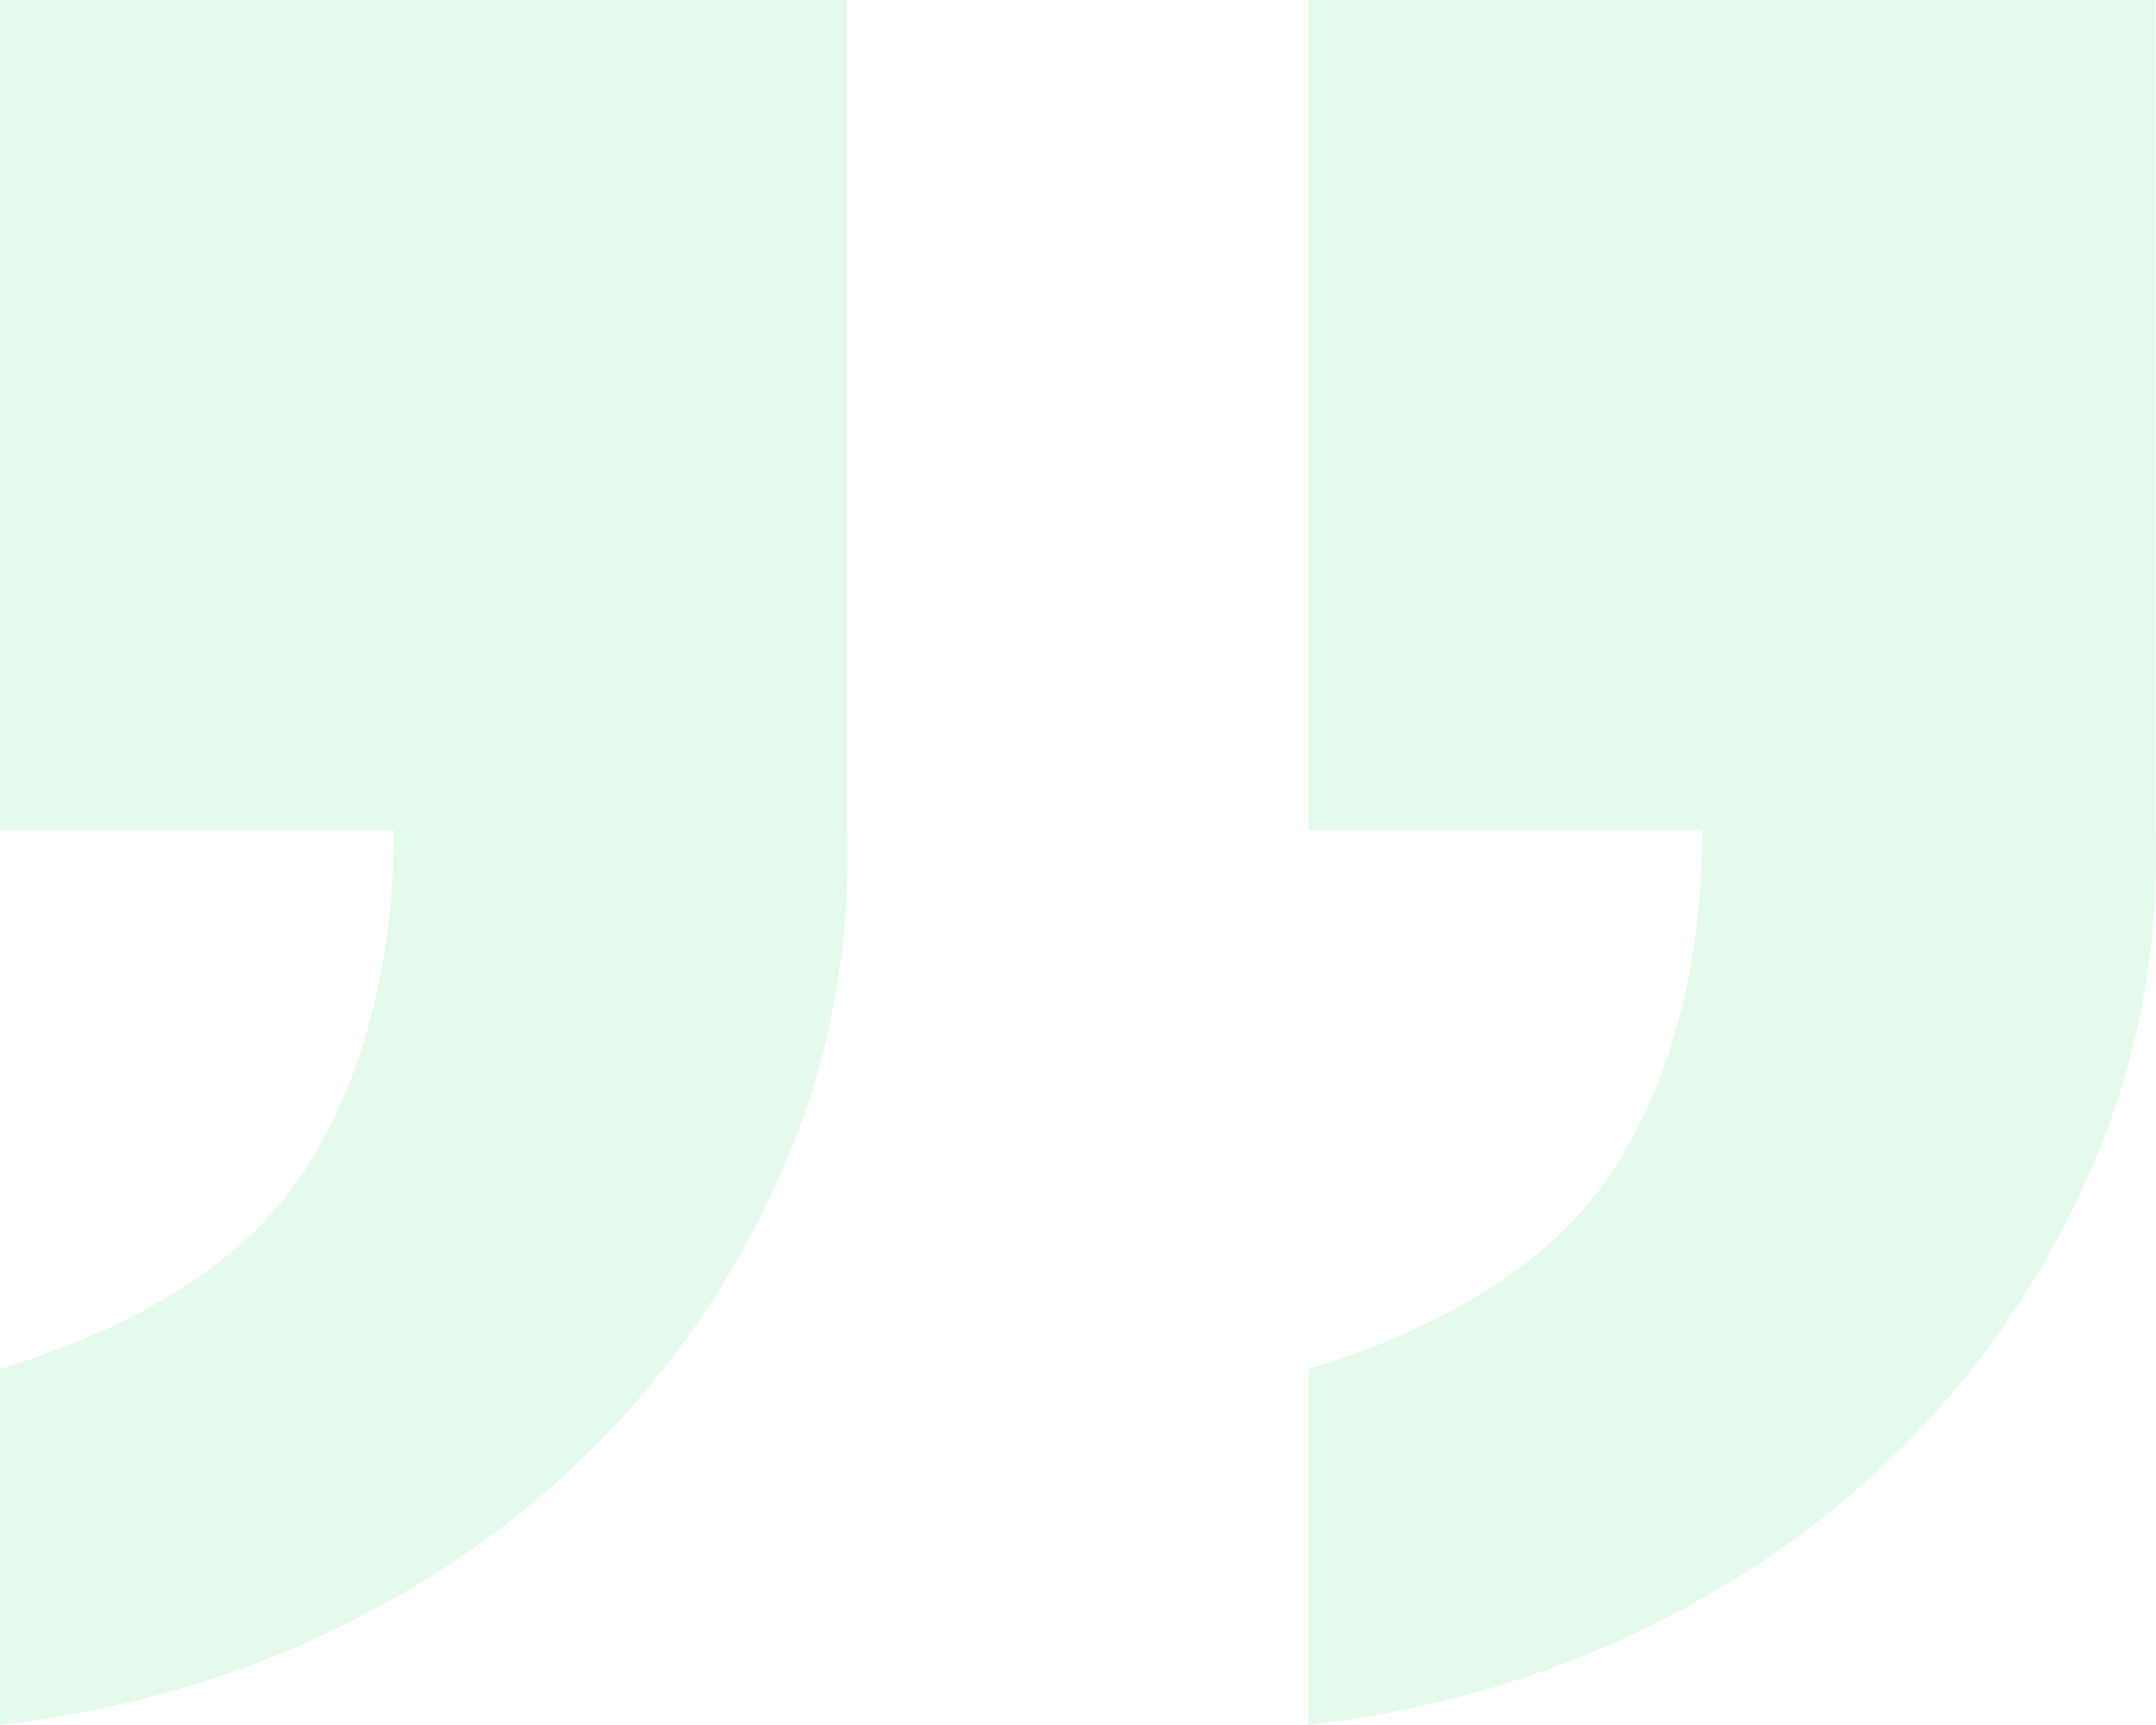
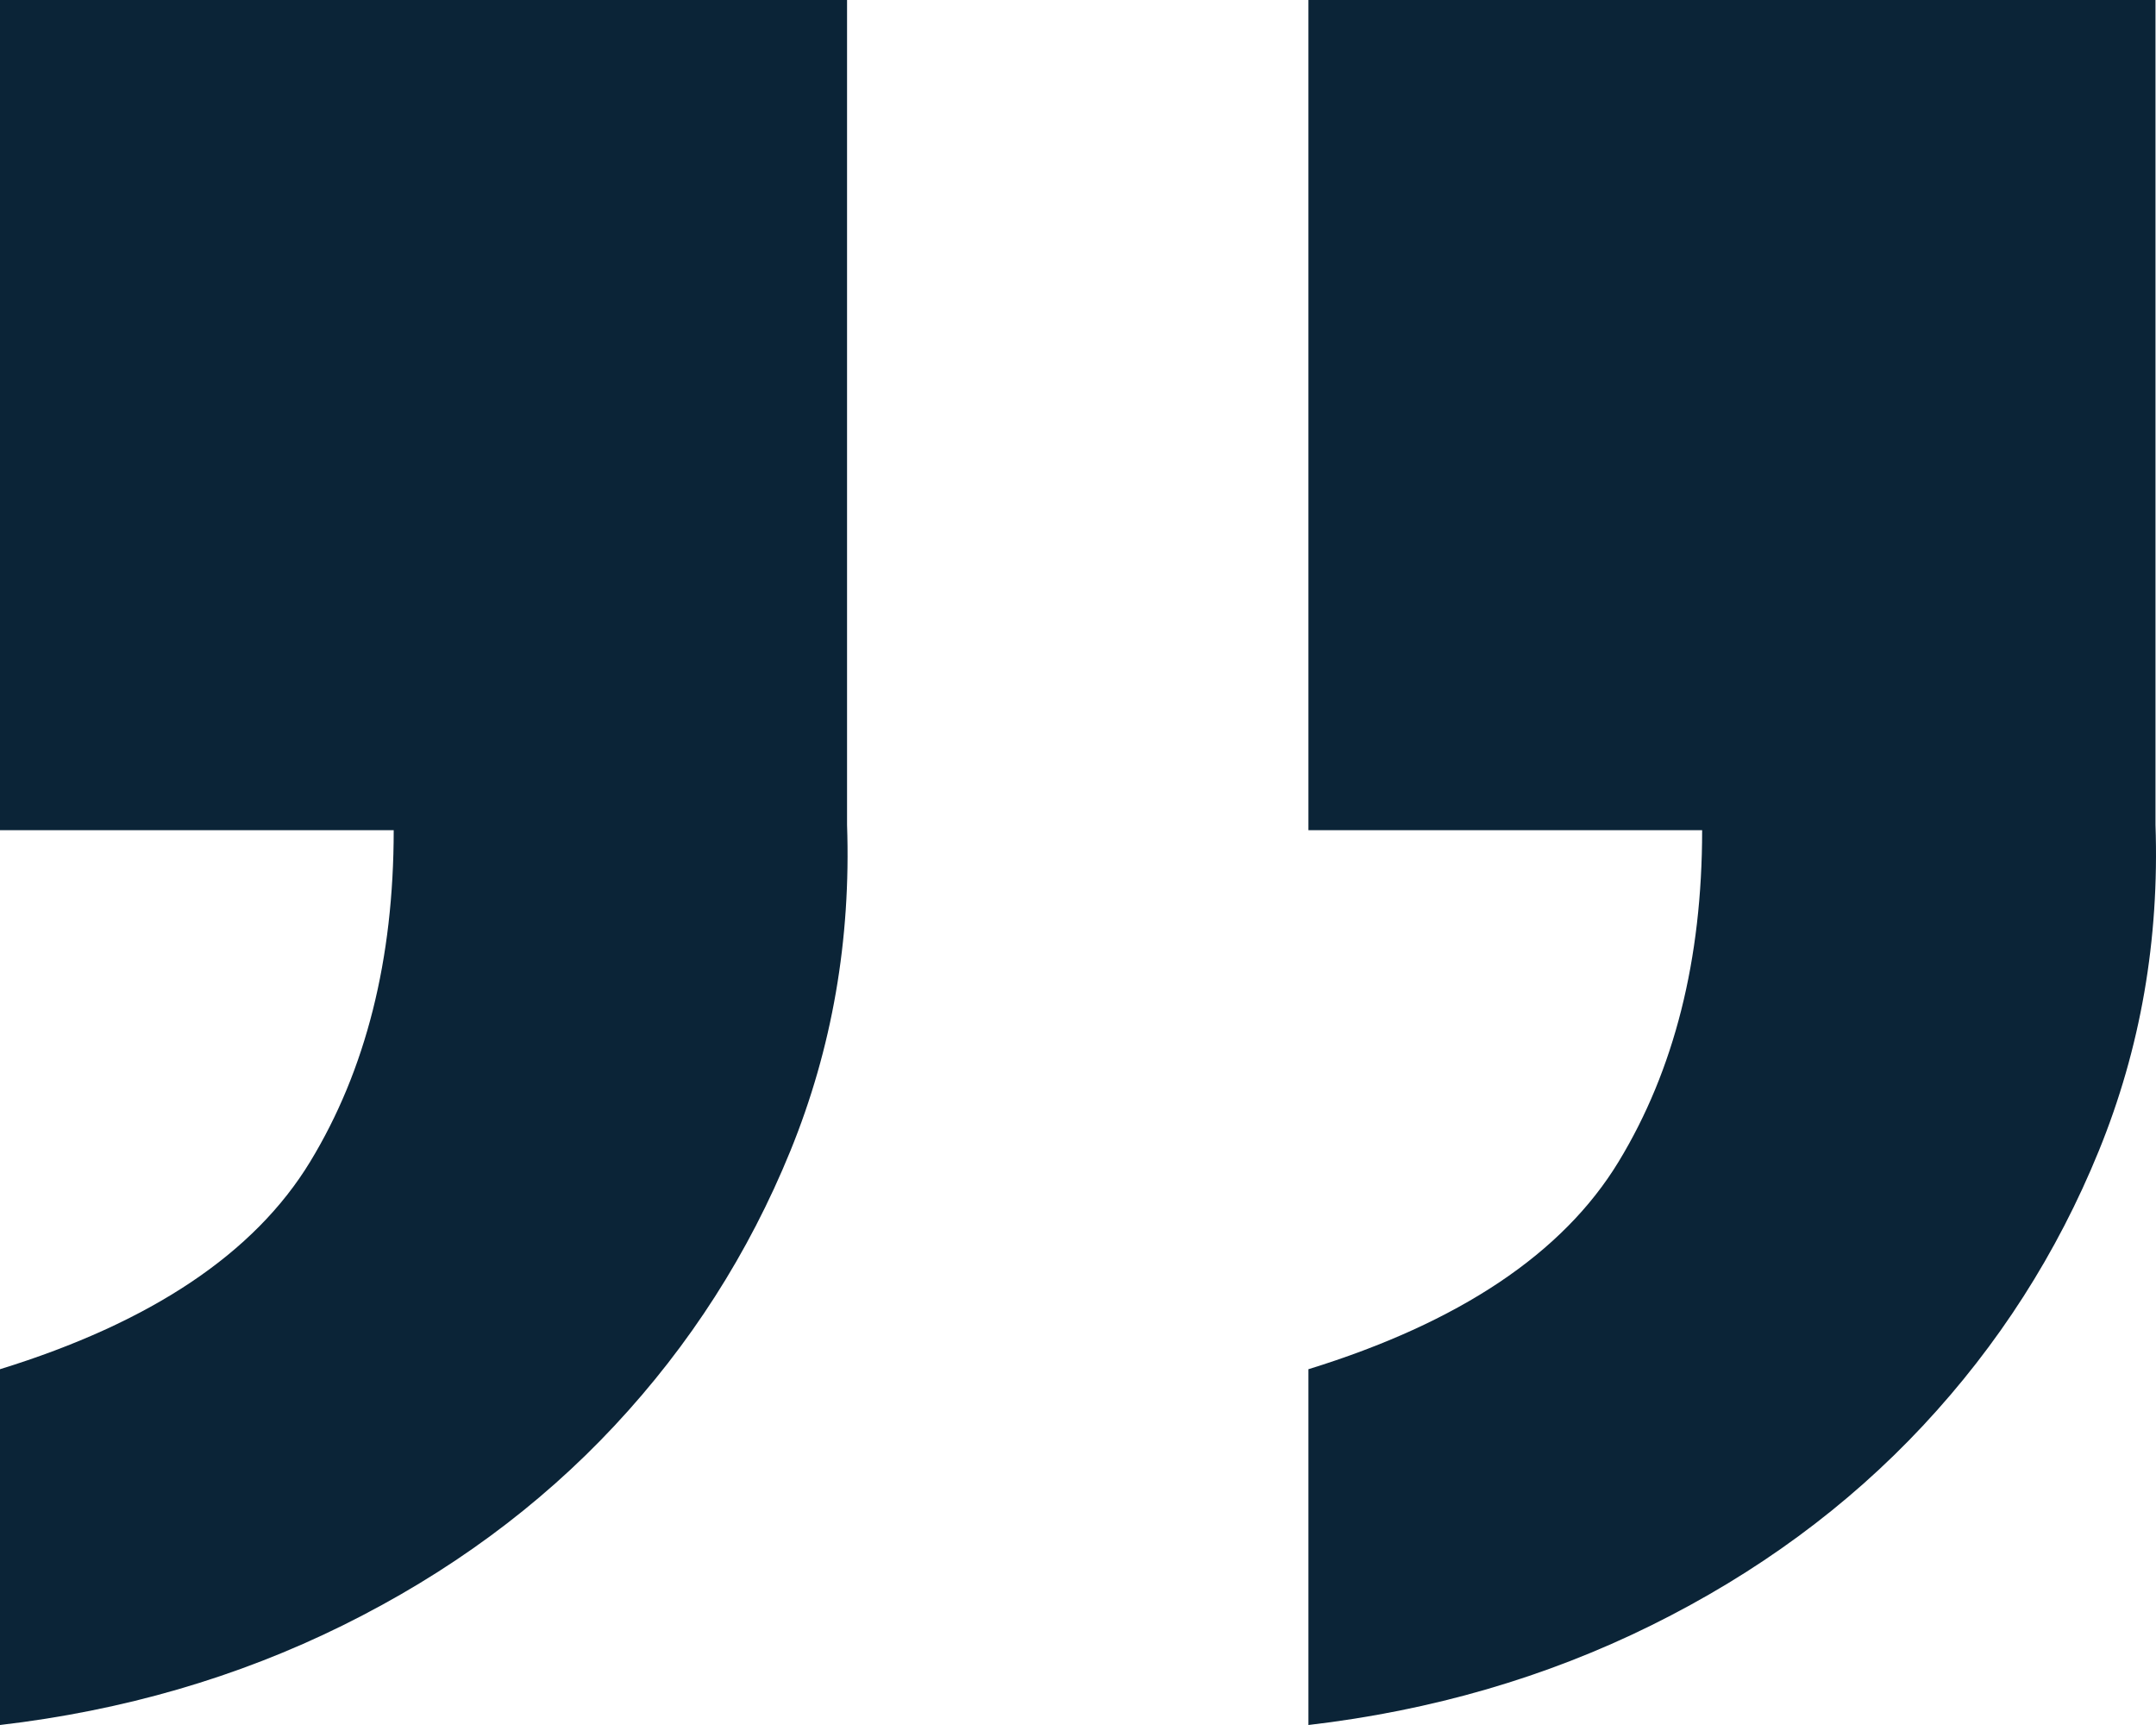
<svg xmlns="http://www.w3.org/2000/svg" width="100" height="80" viewBox="0 0 100 80" fill="none">
-   <path d="M0 0H39.288V38.25C39.472 43.583 38.596 48.625 36.66 53.375C34.723 58.125 32.002 62.375 28.498 66.125C24.993 69.875 20.797 72.958 15.909 75.375C11.021 77.792 5.718 79.333 0 80V63.5C7.009 61.333 11.805 58.125 14.387 53.875C16.97 49.625 18.261 44.5 18.261 38.5H0V0ZM60.688 0H99.976V38.25C100.16 43.583 99.284 48.625 97.347 53.375C95.411 58.125 92.69 62.375 89.186 66.125C85.681 69.875 81.485 72.958 76.597 75.375C71.709 77.792 66.406 79.333 60.688 80V63.5C67.697 61.333 72.493 58.125 75.075 53.875C77.657 49.625 78.949 44.5 78.949 38.5H60.688V0Z" fill="rgb(74, 222, 128)" fill-opacity="0.15" />
+   <path d="M0 0H39.288V38.25C39.472 43.583 38.596 48.625 36.66 53.375C34.723 58.125 32.002 62.375 28.498 66.125C24.993 69.875 20.797 72.958 15.909 75.375C11.021 77.792 5.718 79.333 0 80V63.5C7.009 61.333 11.805 58.125 14.387 53.875C16.97 49.625 18.261 44.5 18.261 38.5H0V0ZM60.688 0H99.976V38.25C100.16 43.583 99.284 48.625 97.347 53.375C95.411 58.125 92.69 62.375 89.186 66.125C85.681 69.875 81.485 72.958 76.597 75.375C71.709 77.792 66.406 79.333 60.688 80V63.5C67.697 61.333 72.493 58.125 75.075 53.875C77.657 49.625 78.949 44.5 78.949 38.5H60.688V0Z" fill="#0B2437" />
</svg>
